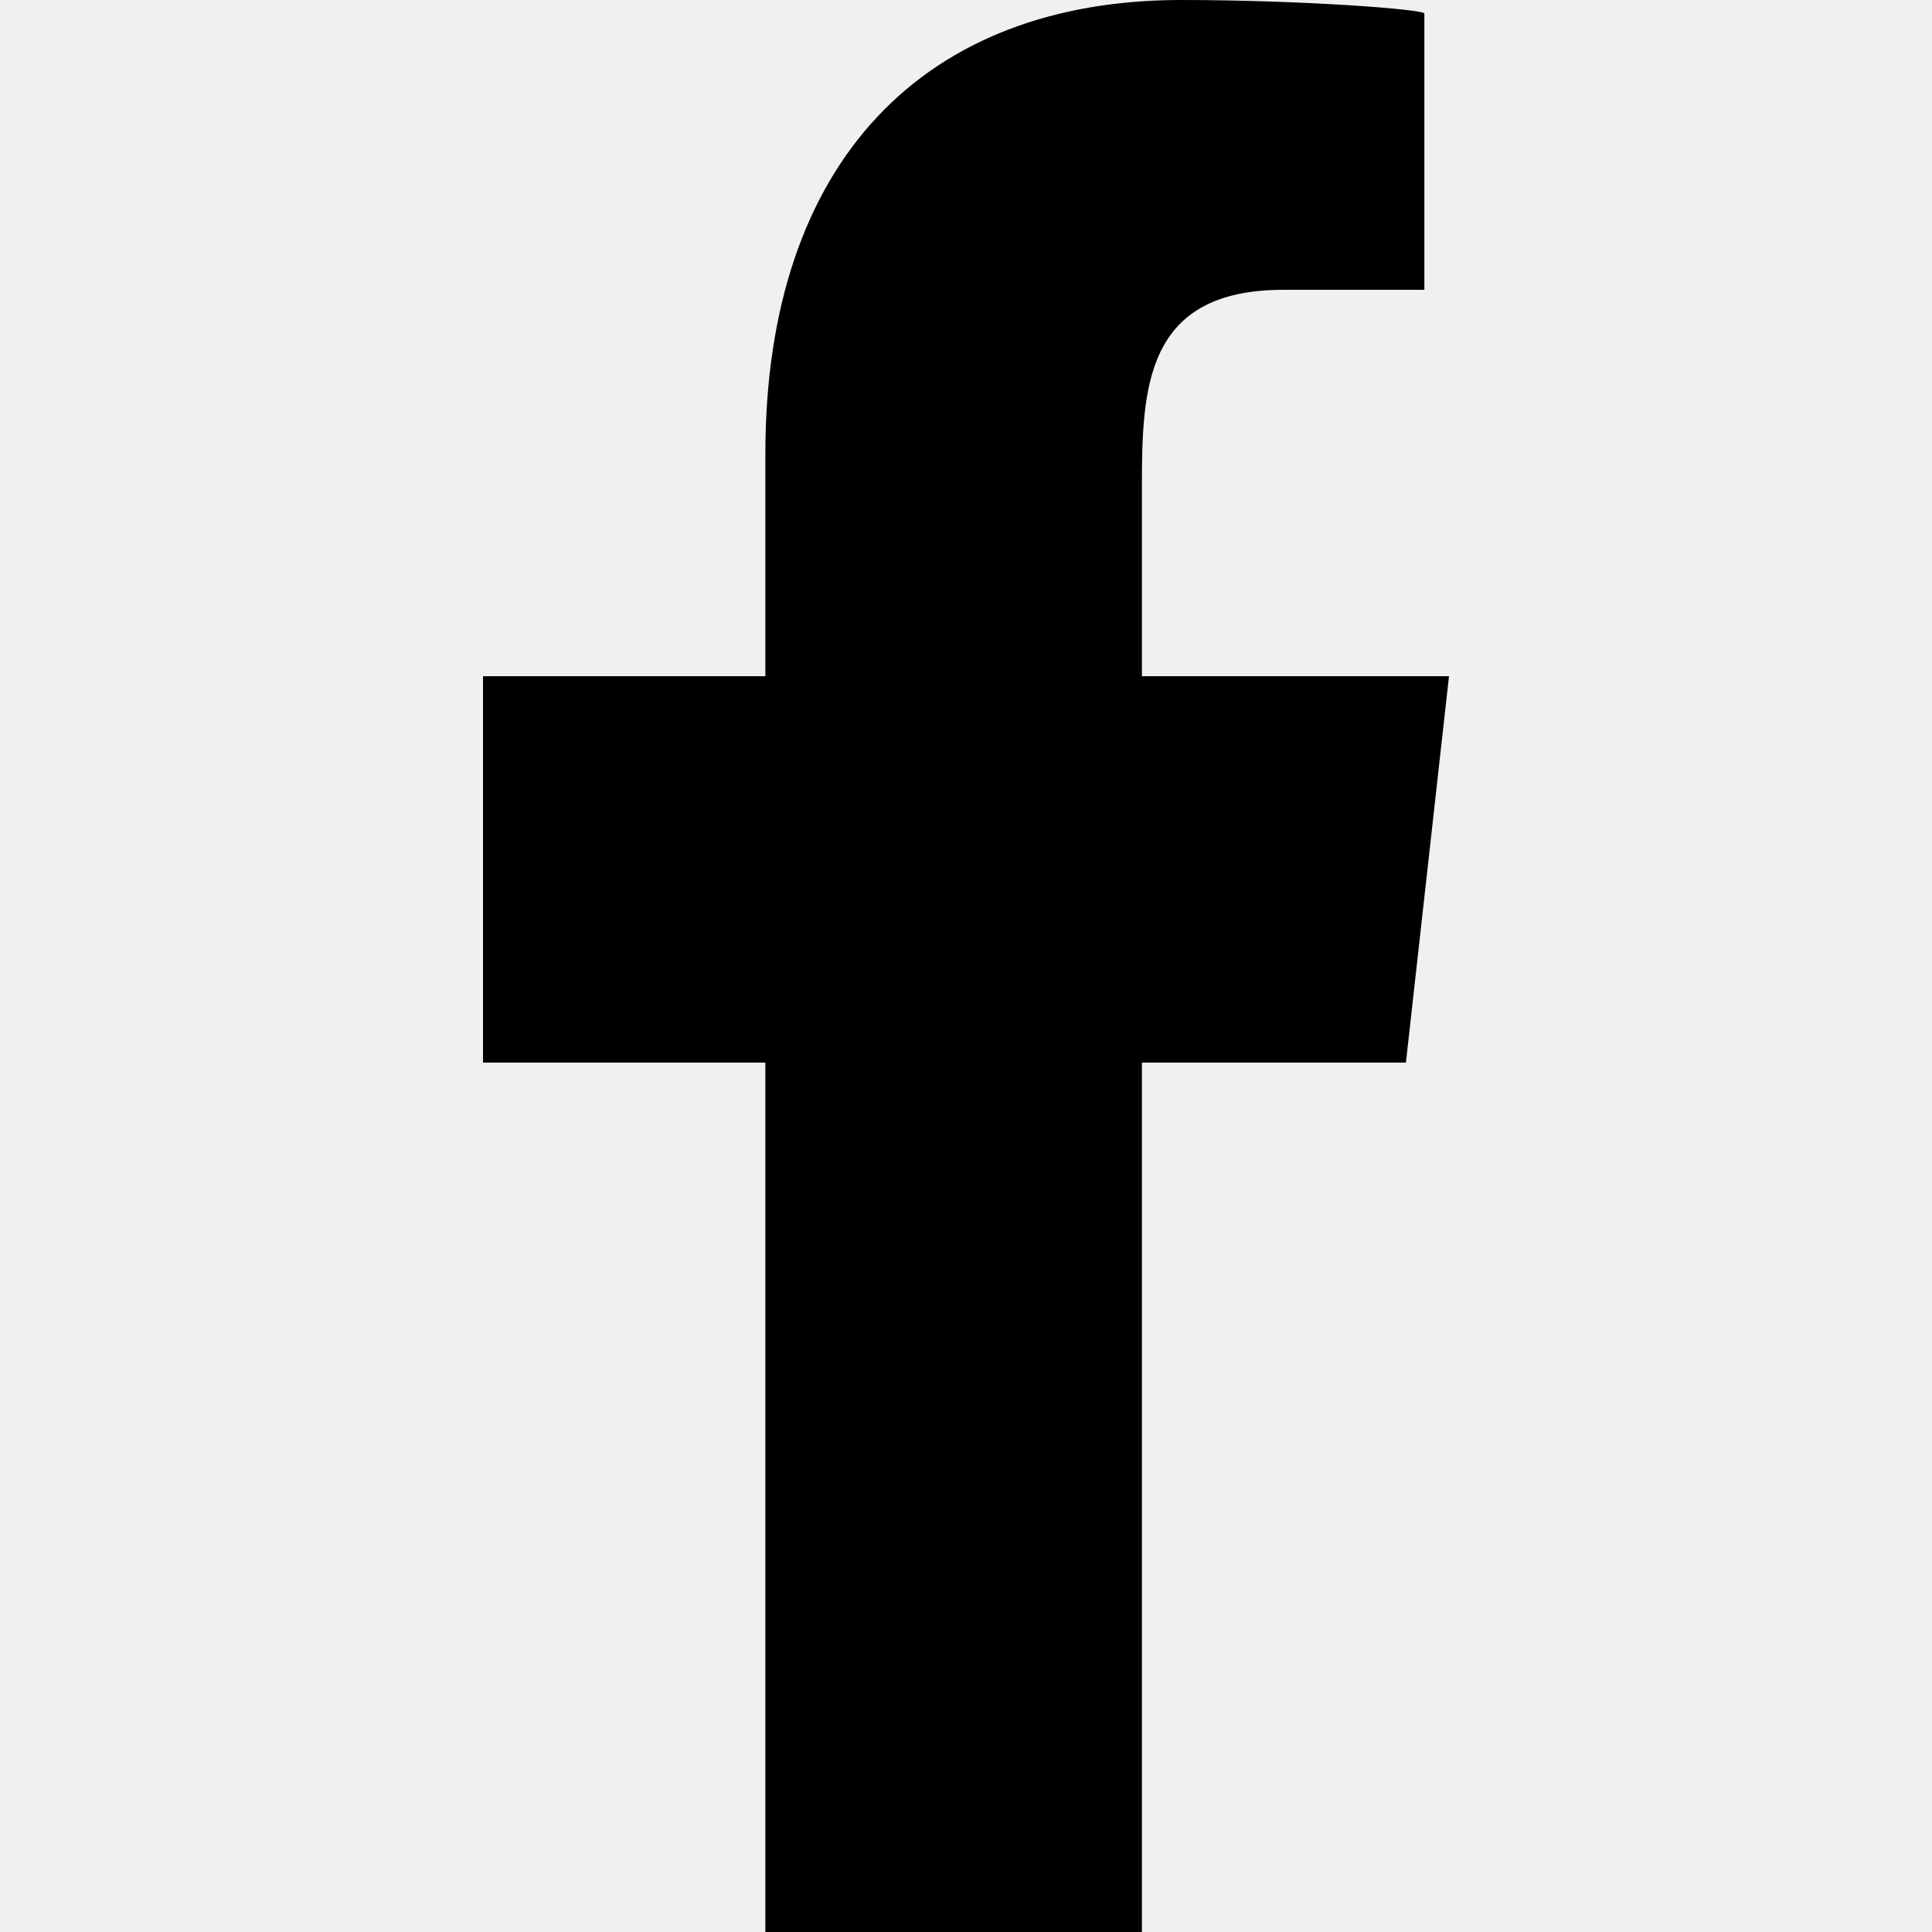
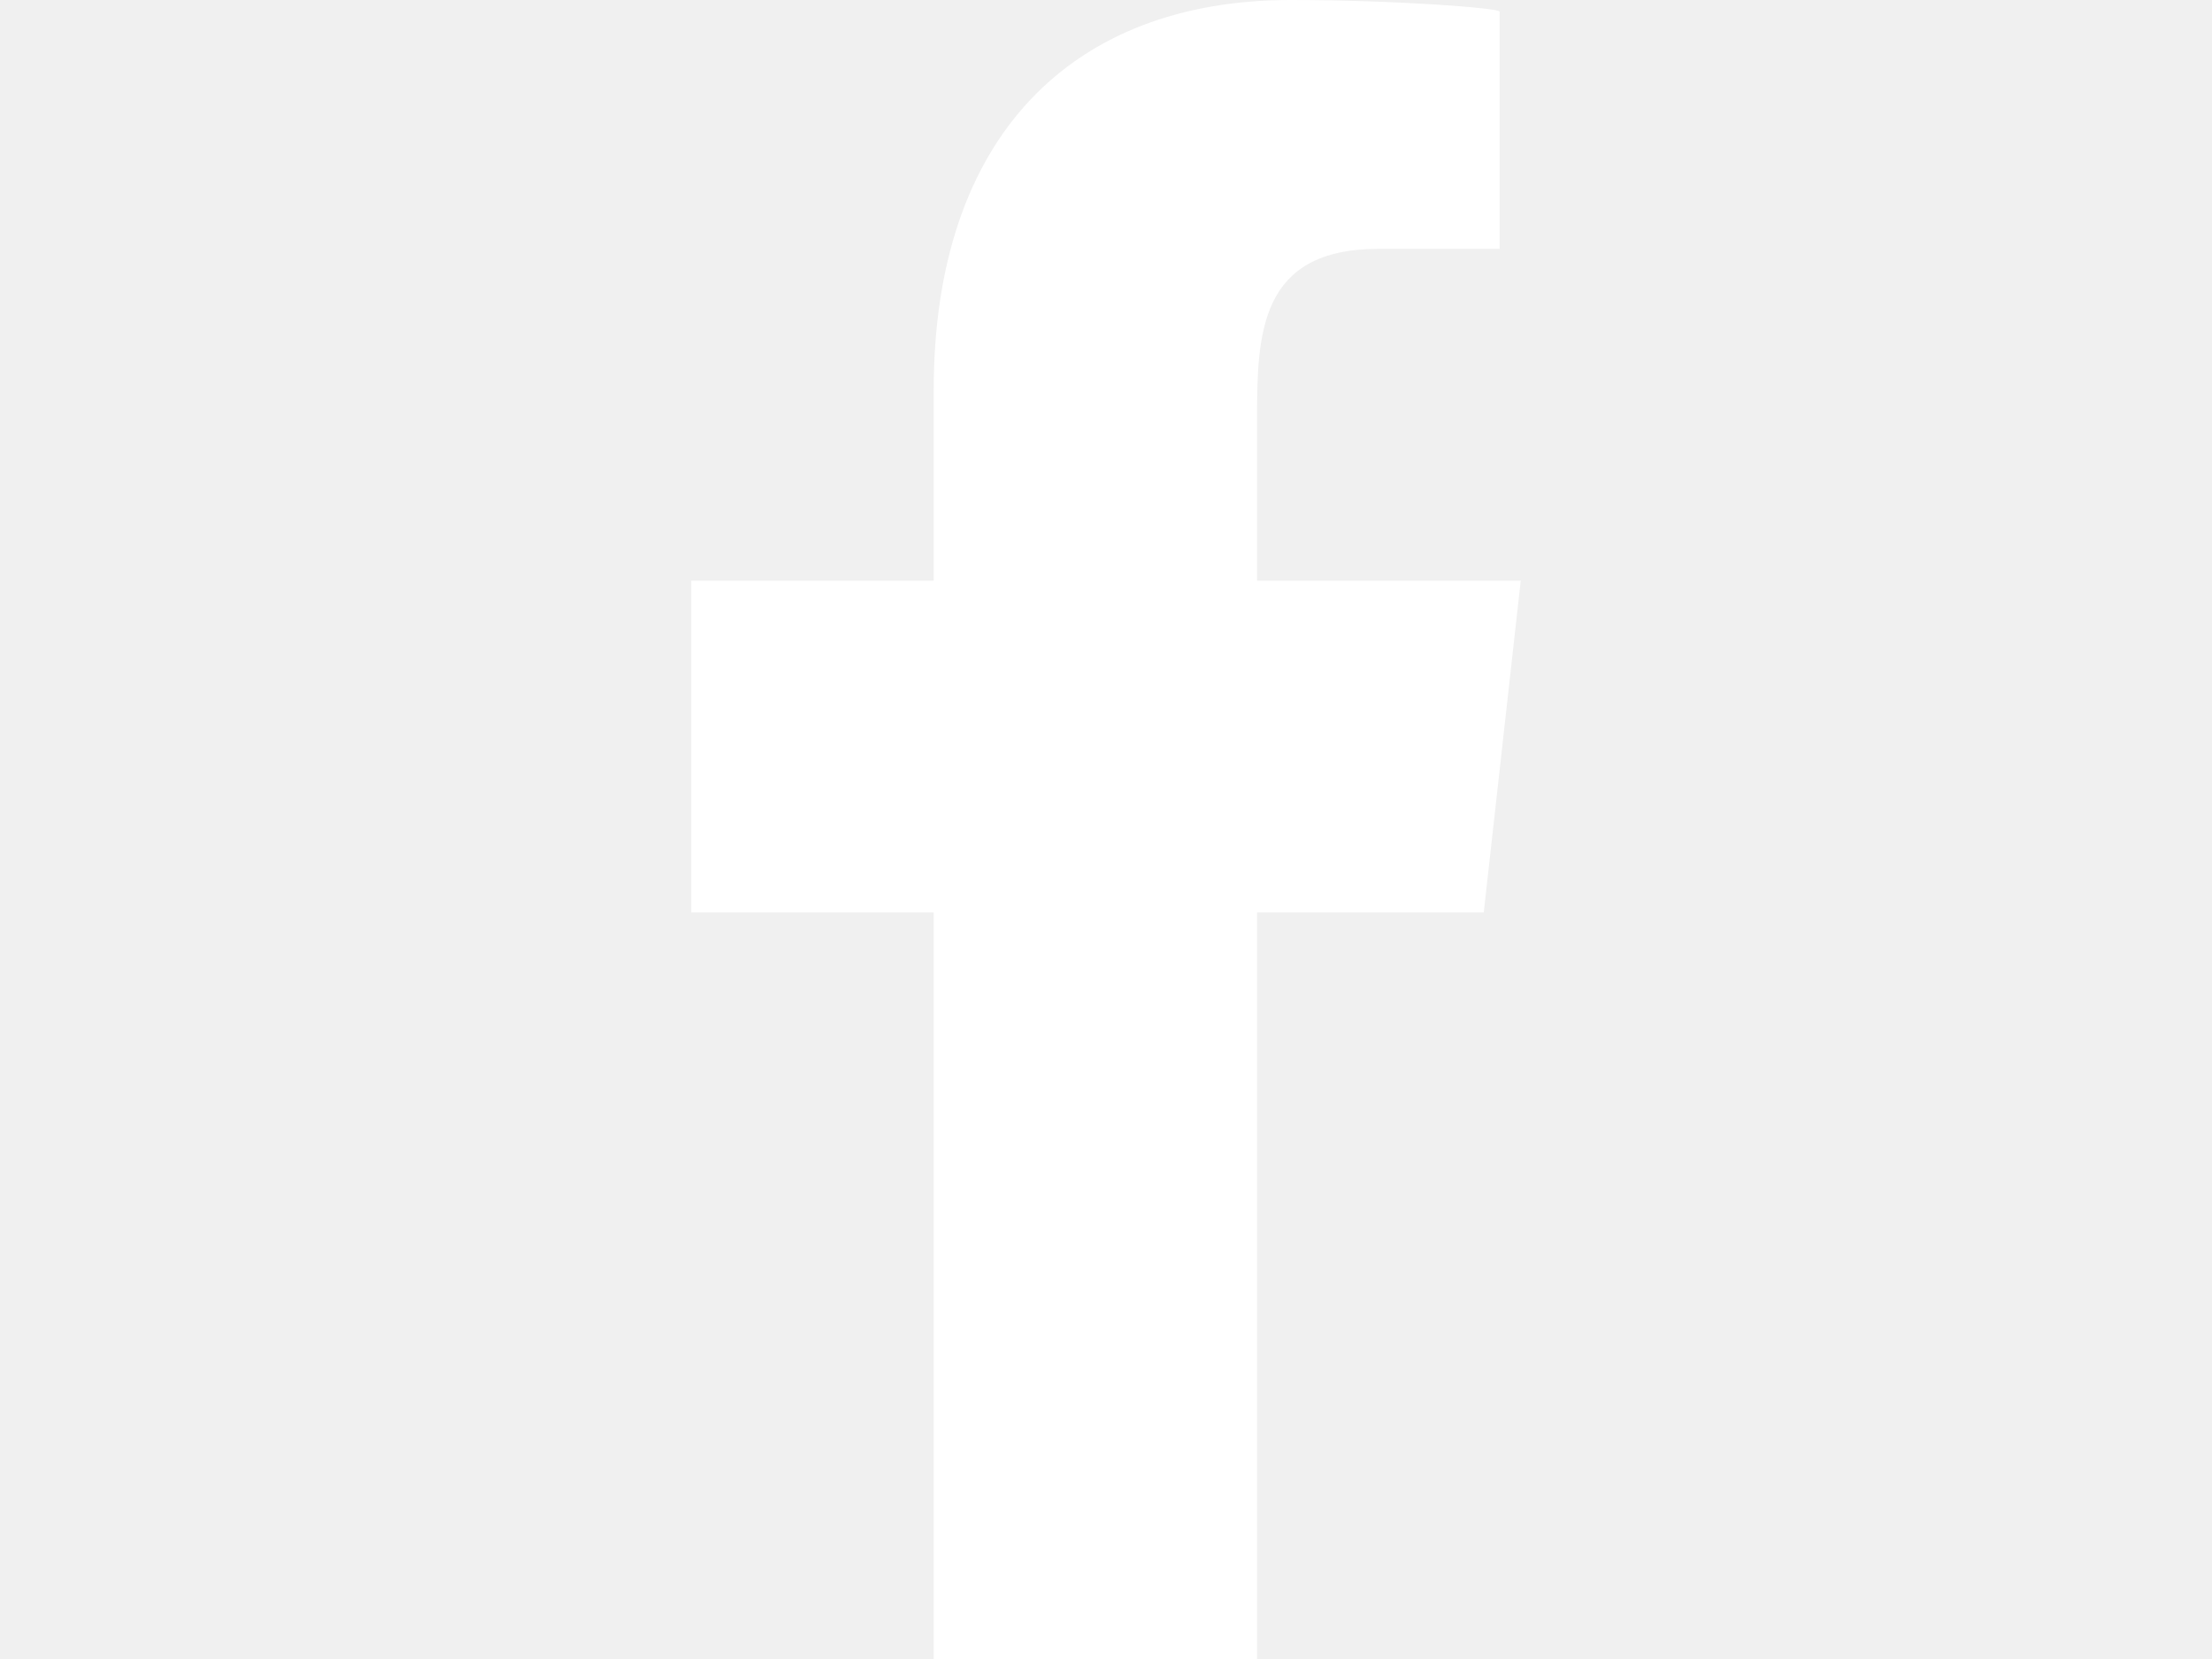
- <svg xmlns="http://www.w3.org/2000/svg" width="800px" height="800px" viewBox="-5 0 20 20" version="1.1">
+ <svg xmlns="http://www.w3.org/2000/svg" width="800px" height="600px" viewBox="-5 0 20 20" version="1.1">
  <defs>

</defs>
  <g id="Page-1" stroke="none" stroke-width="1" fill="none" fill-rule="evenodd">
-     <g id="Dribbble-Light-Preview" transform="translate(-385, -7399)" fill="#000000">
+     <g id="Dribbble-Light-Preview" transform="translate(-385, -7399)" fill="#FFFFFF">
      <g id="icons" transform="translate(56, 160)">
        <path d="M335.821,7259 L335.821,7250 L338.554,7250 L339,7246 L335.821,7246 L335.821,7244.052 C335.821,7243.022 335.848,7242 337.287,7242 L338.745,7242 L338.745,7239.14 C338.745,7239.097 337.492,7239 336.226,7239 C333.58,7239 331.923,7240.657 331.923,7243.7 L331.923,7246 L329,7246 L329,7250 L331.923,7250 L331.923,7259 L335.821,7259 Z" id="facebook-[#176]">

</path>
      </g>
    </g>
  </g>
</svg>
